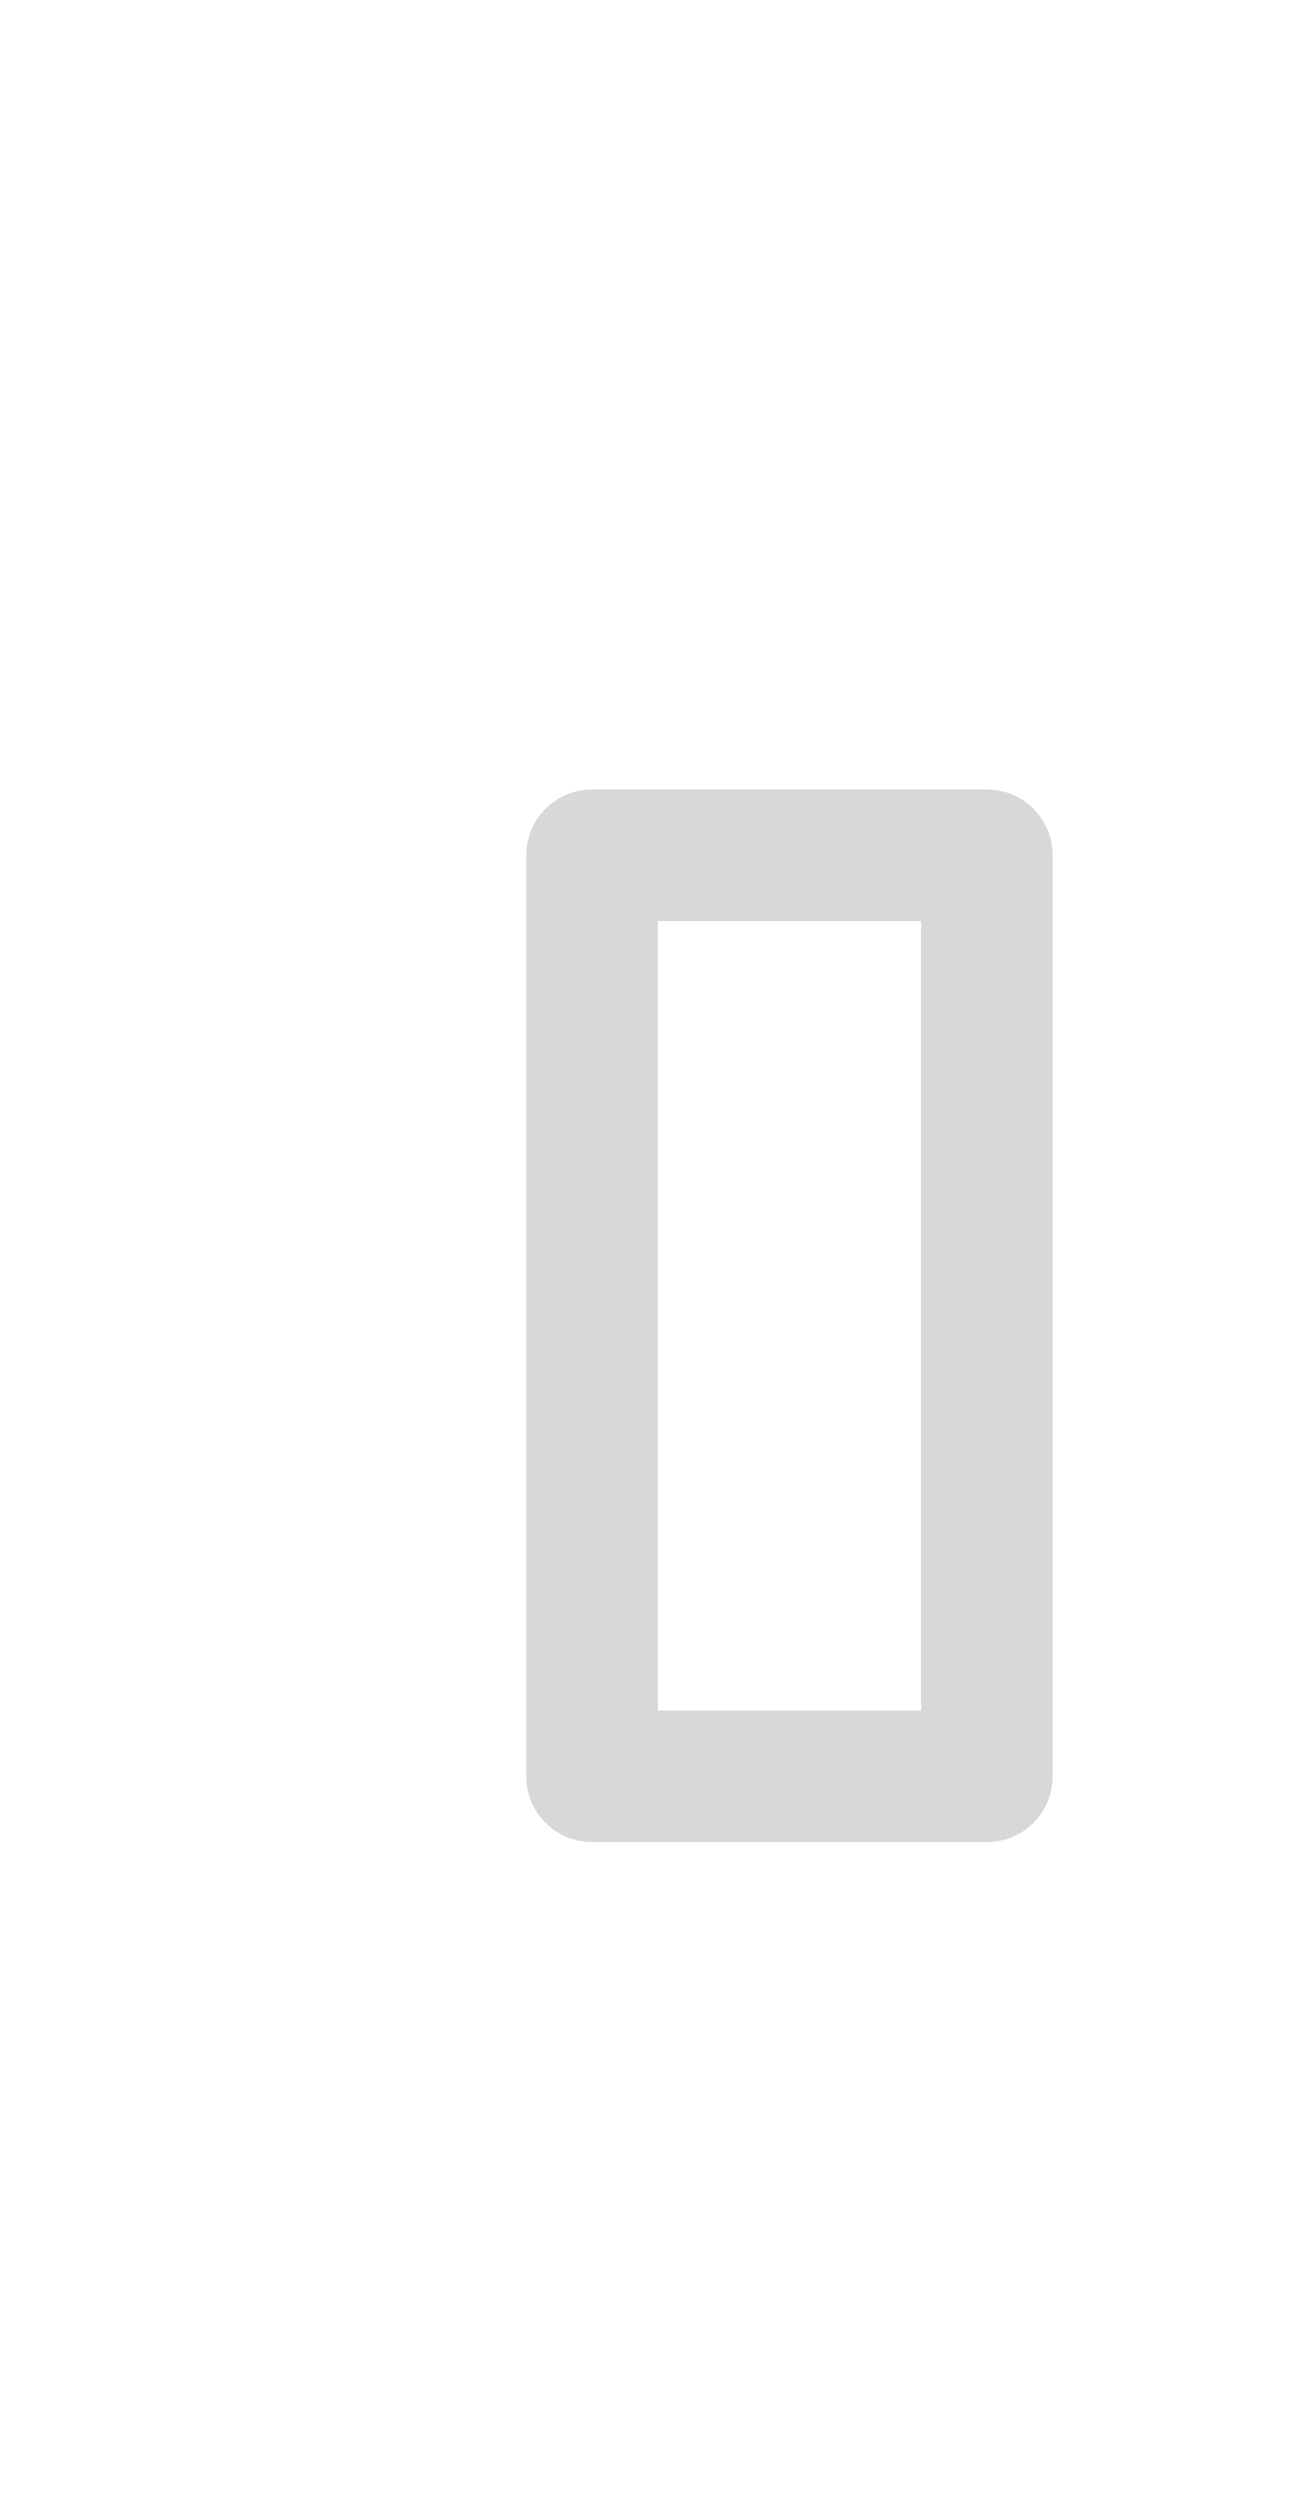
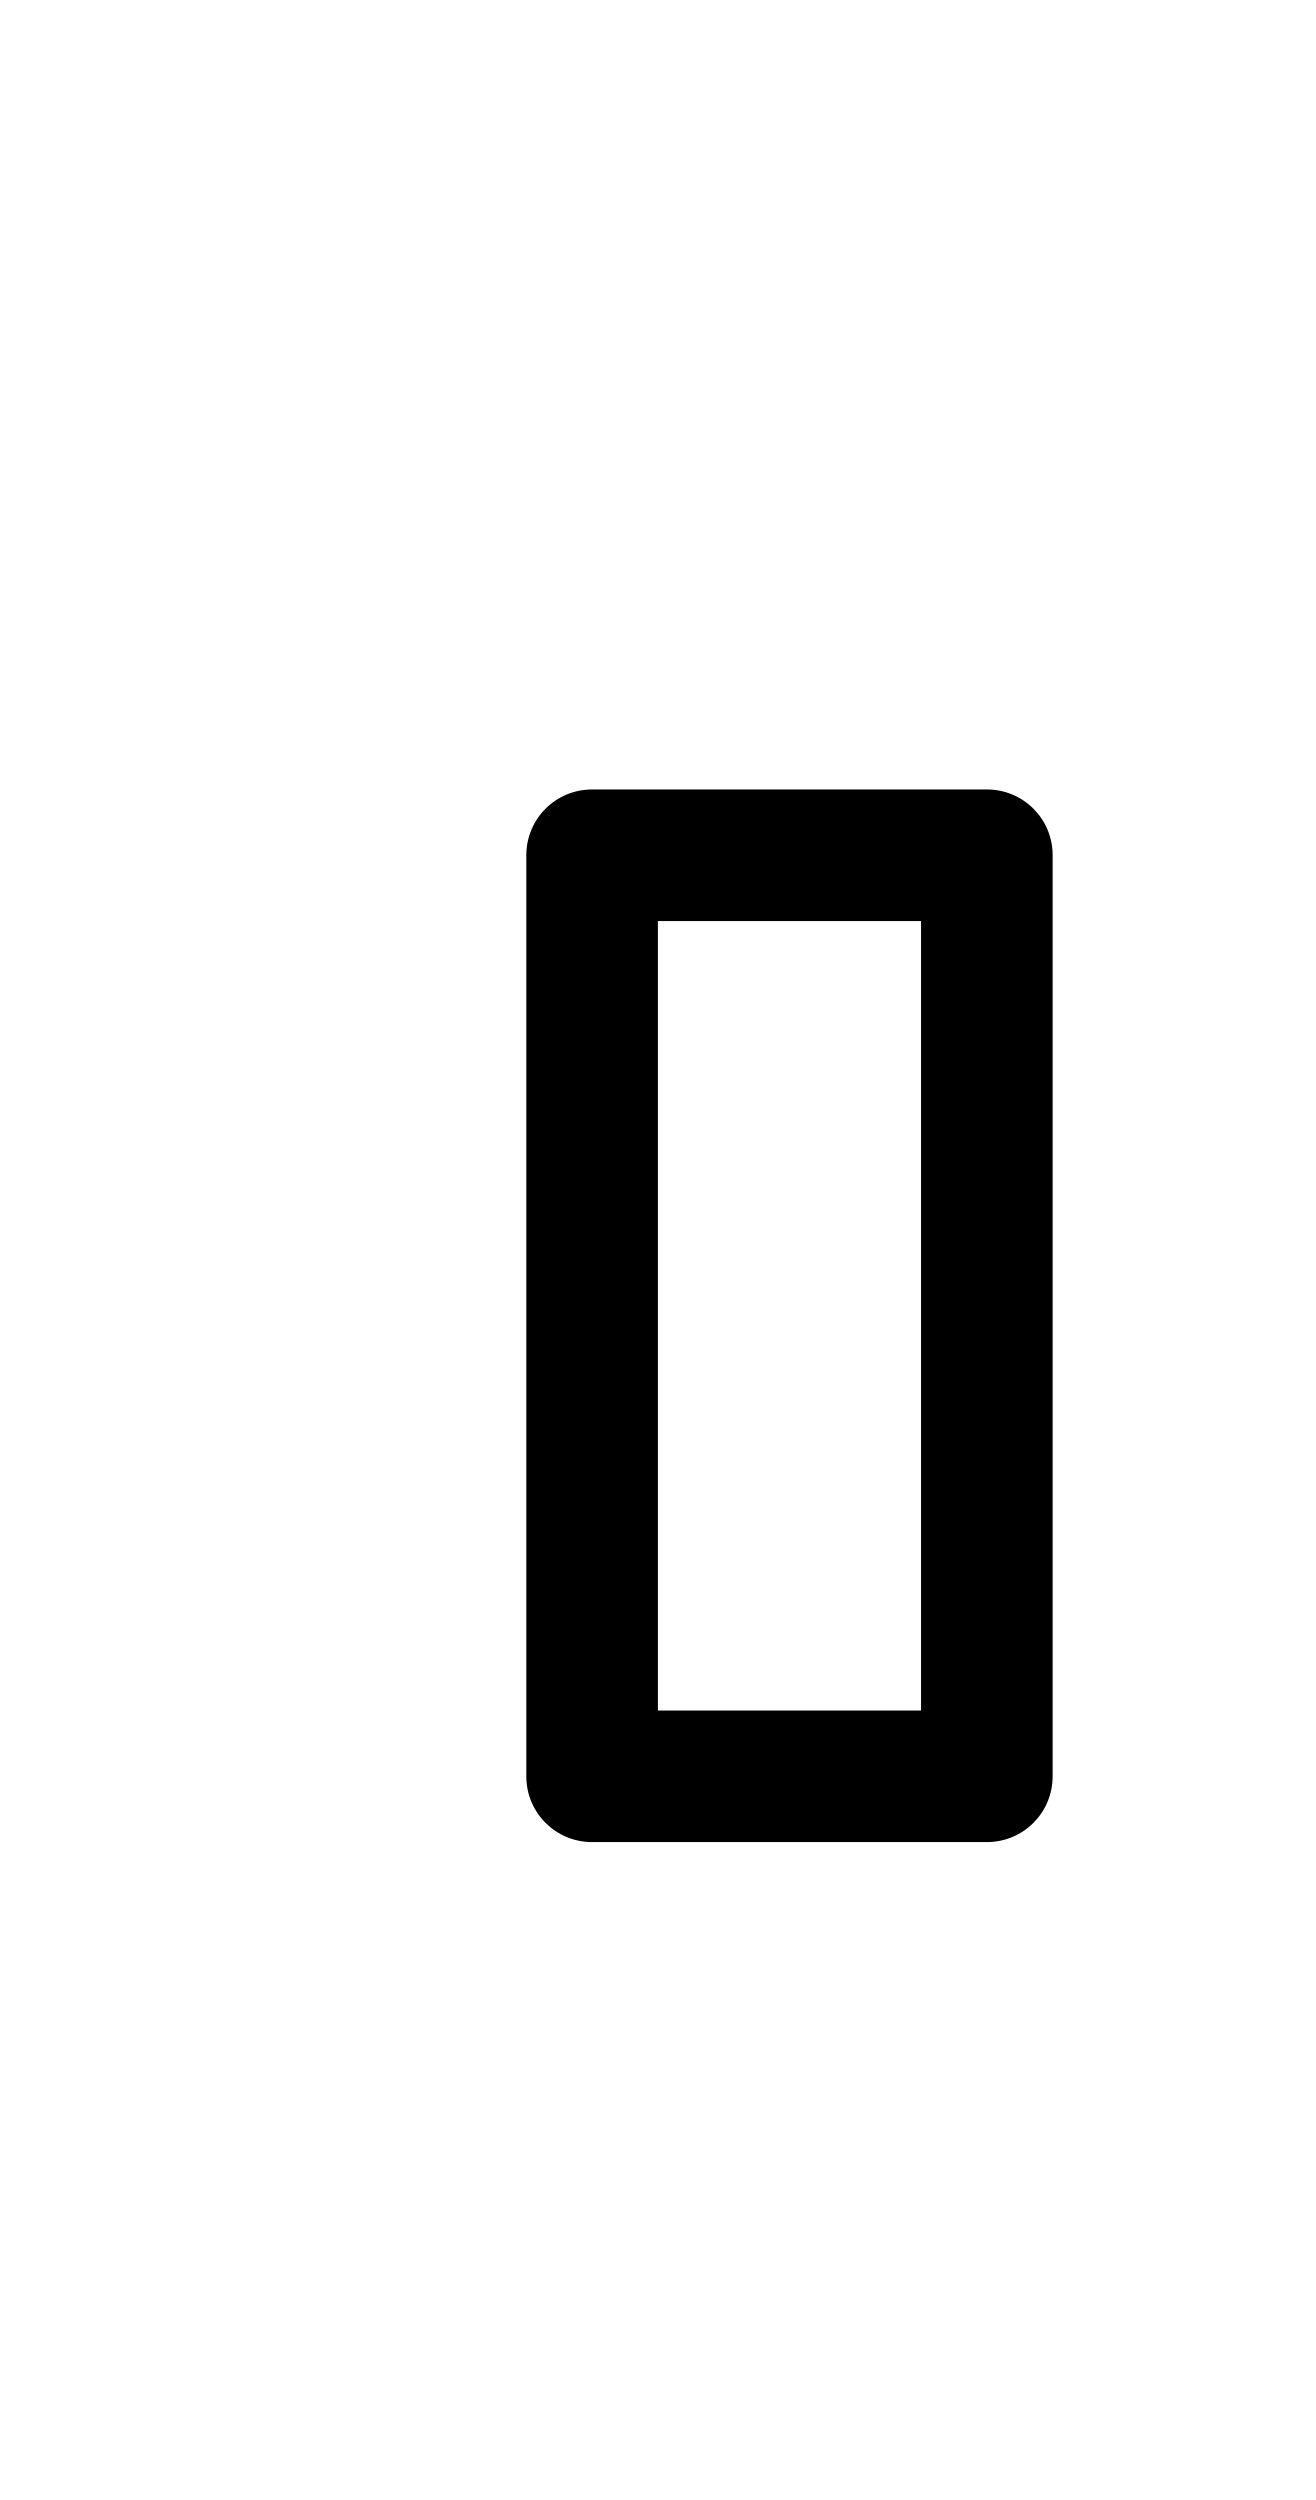
<svg xmlns="http://www.w3.org/2000/svg" width="10" height="19">
  <defs>
    <clipPath>
-       <rect width="10" height="19" x="20" y="1033.36" opacity="0.12" fill="#13384f" color="#a0a0a0" />
+       <rect width="10" height="19" x="20" y="1033.36" opacity="0.12" fill="#d02038" color="#f5f5f5" />
    </clipPath>
  </defs>
  <g transform="translate(0,-1033.362)">
-     <path d="m 4.5,1039.362 c -0.277,0 -0.5,0.223 -0.5,0.5 l 0,7 c 0,0.277 0.223,0.5 0.5,0.5 l 3,0 c 0.277,0 0.5,-0.223 0.5,-0.5 l 0,-7 c 0,-0.277 -0.223,-0.5 -0.5,-0.5 l -3,0 z m 0.5,1 2,0 0,6 -2,0 0,-6 z" fill="#d8d8d8" />
+     <path d="m 4.5,1039.362 c -0.277,0 -0.5,0.223 -0.5,0.5 l 0,7 c 0,0.277 0.223,0.5 0.5,0.5 l 3,0 c 0.277,0 0.5,-0.223 0.5,-0.5 l 0,-7 c 0,-0.277 -0.223,-0.5 -0.5,-0.5 l -3,0 z m 0.5,1 2,0 0,6 -2,0 0,-6 z" fill="#000000" />
  </g>
</svg>
